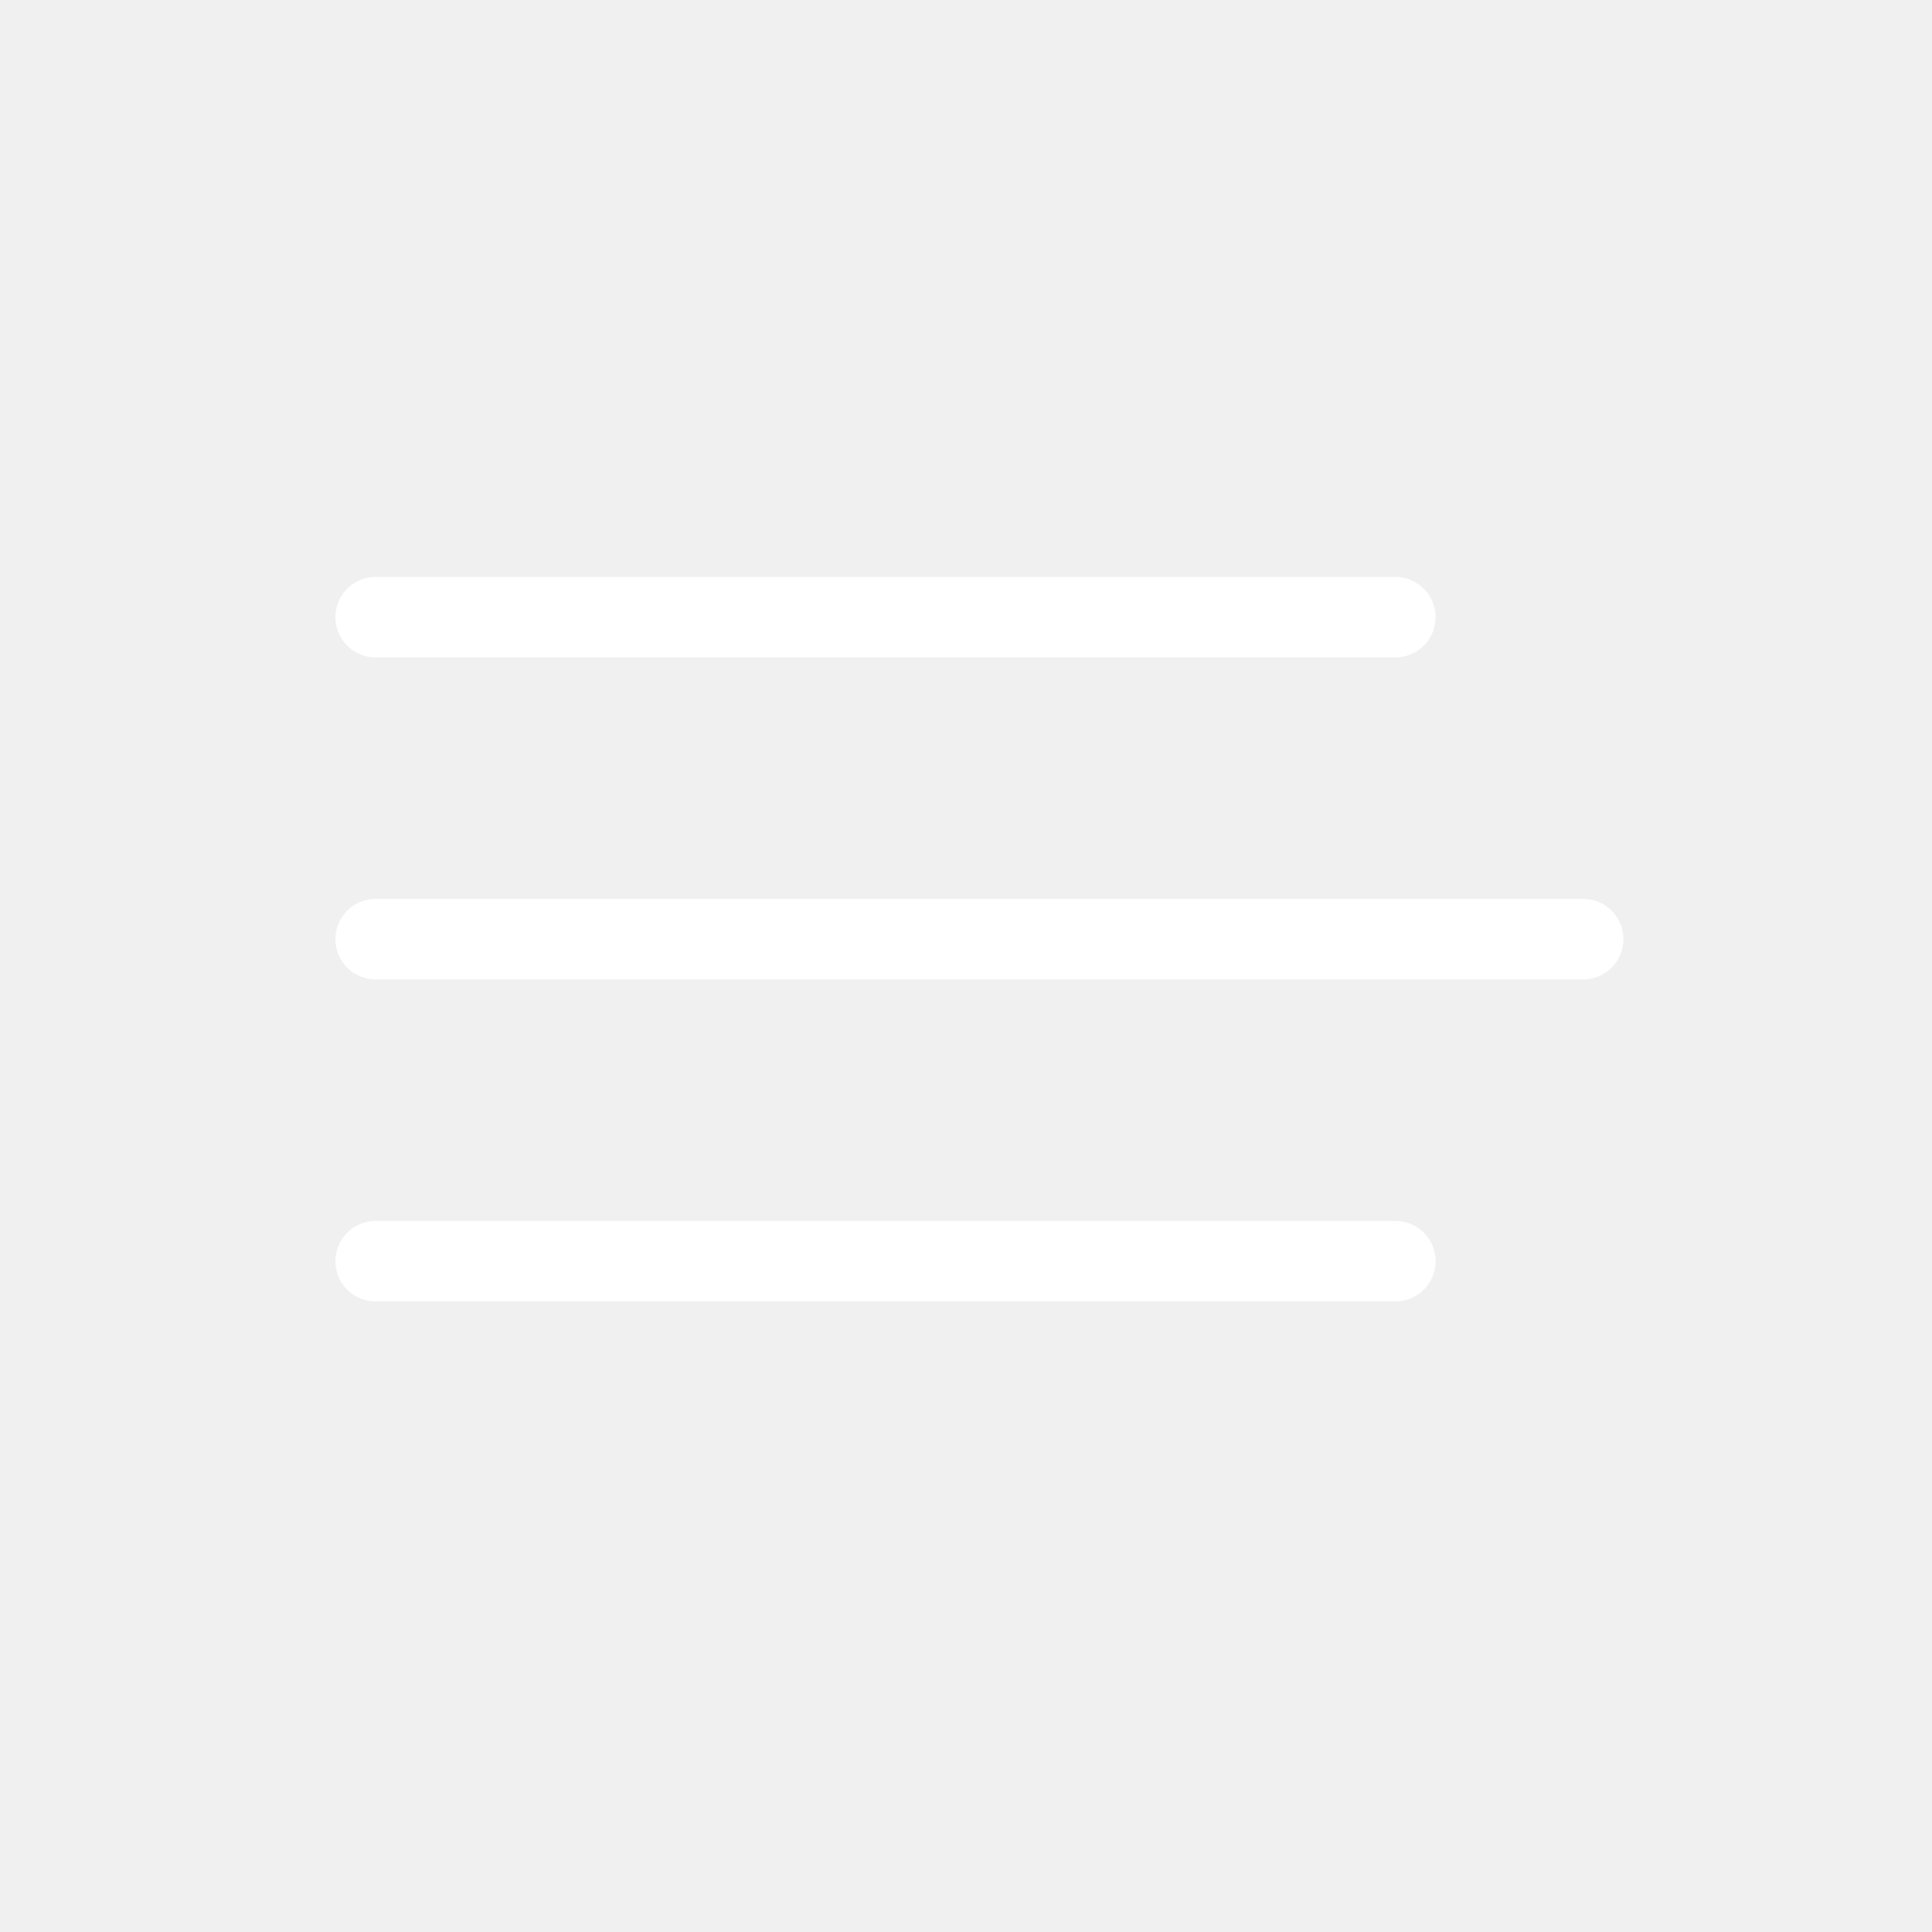
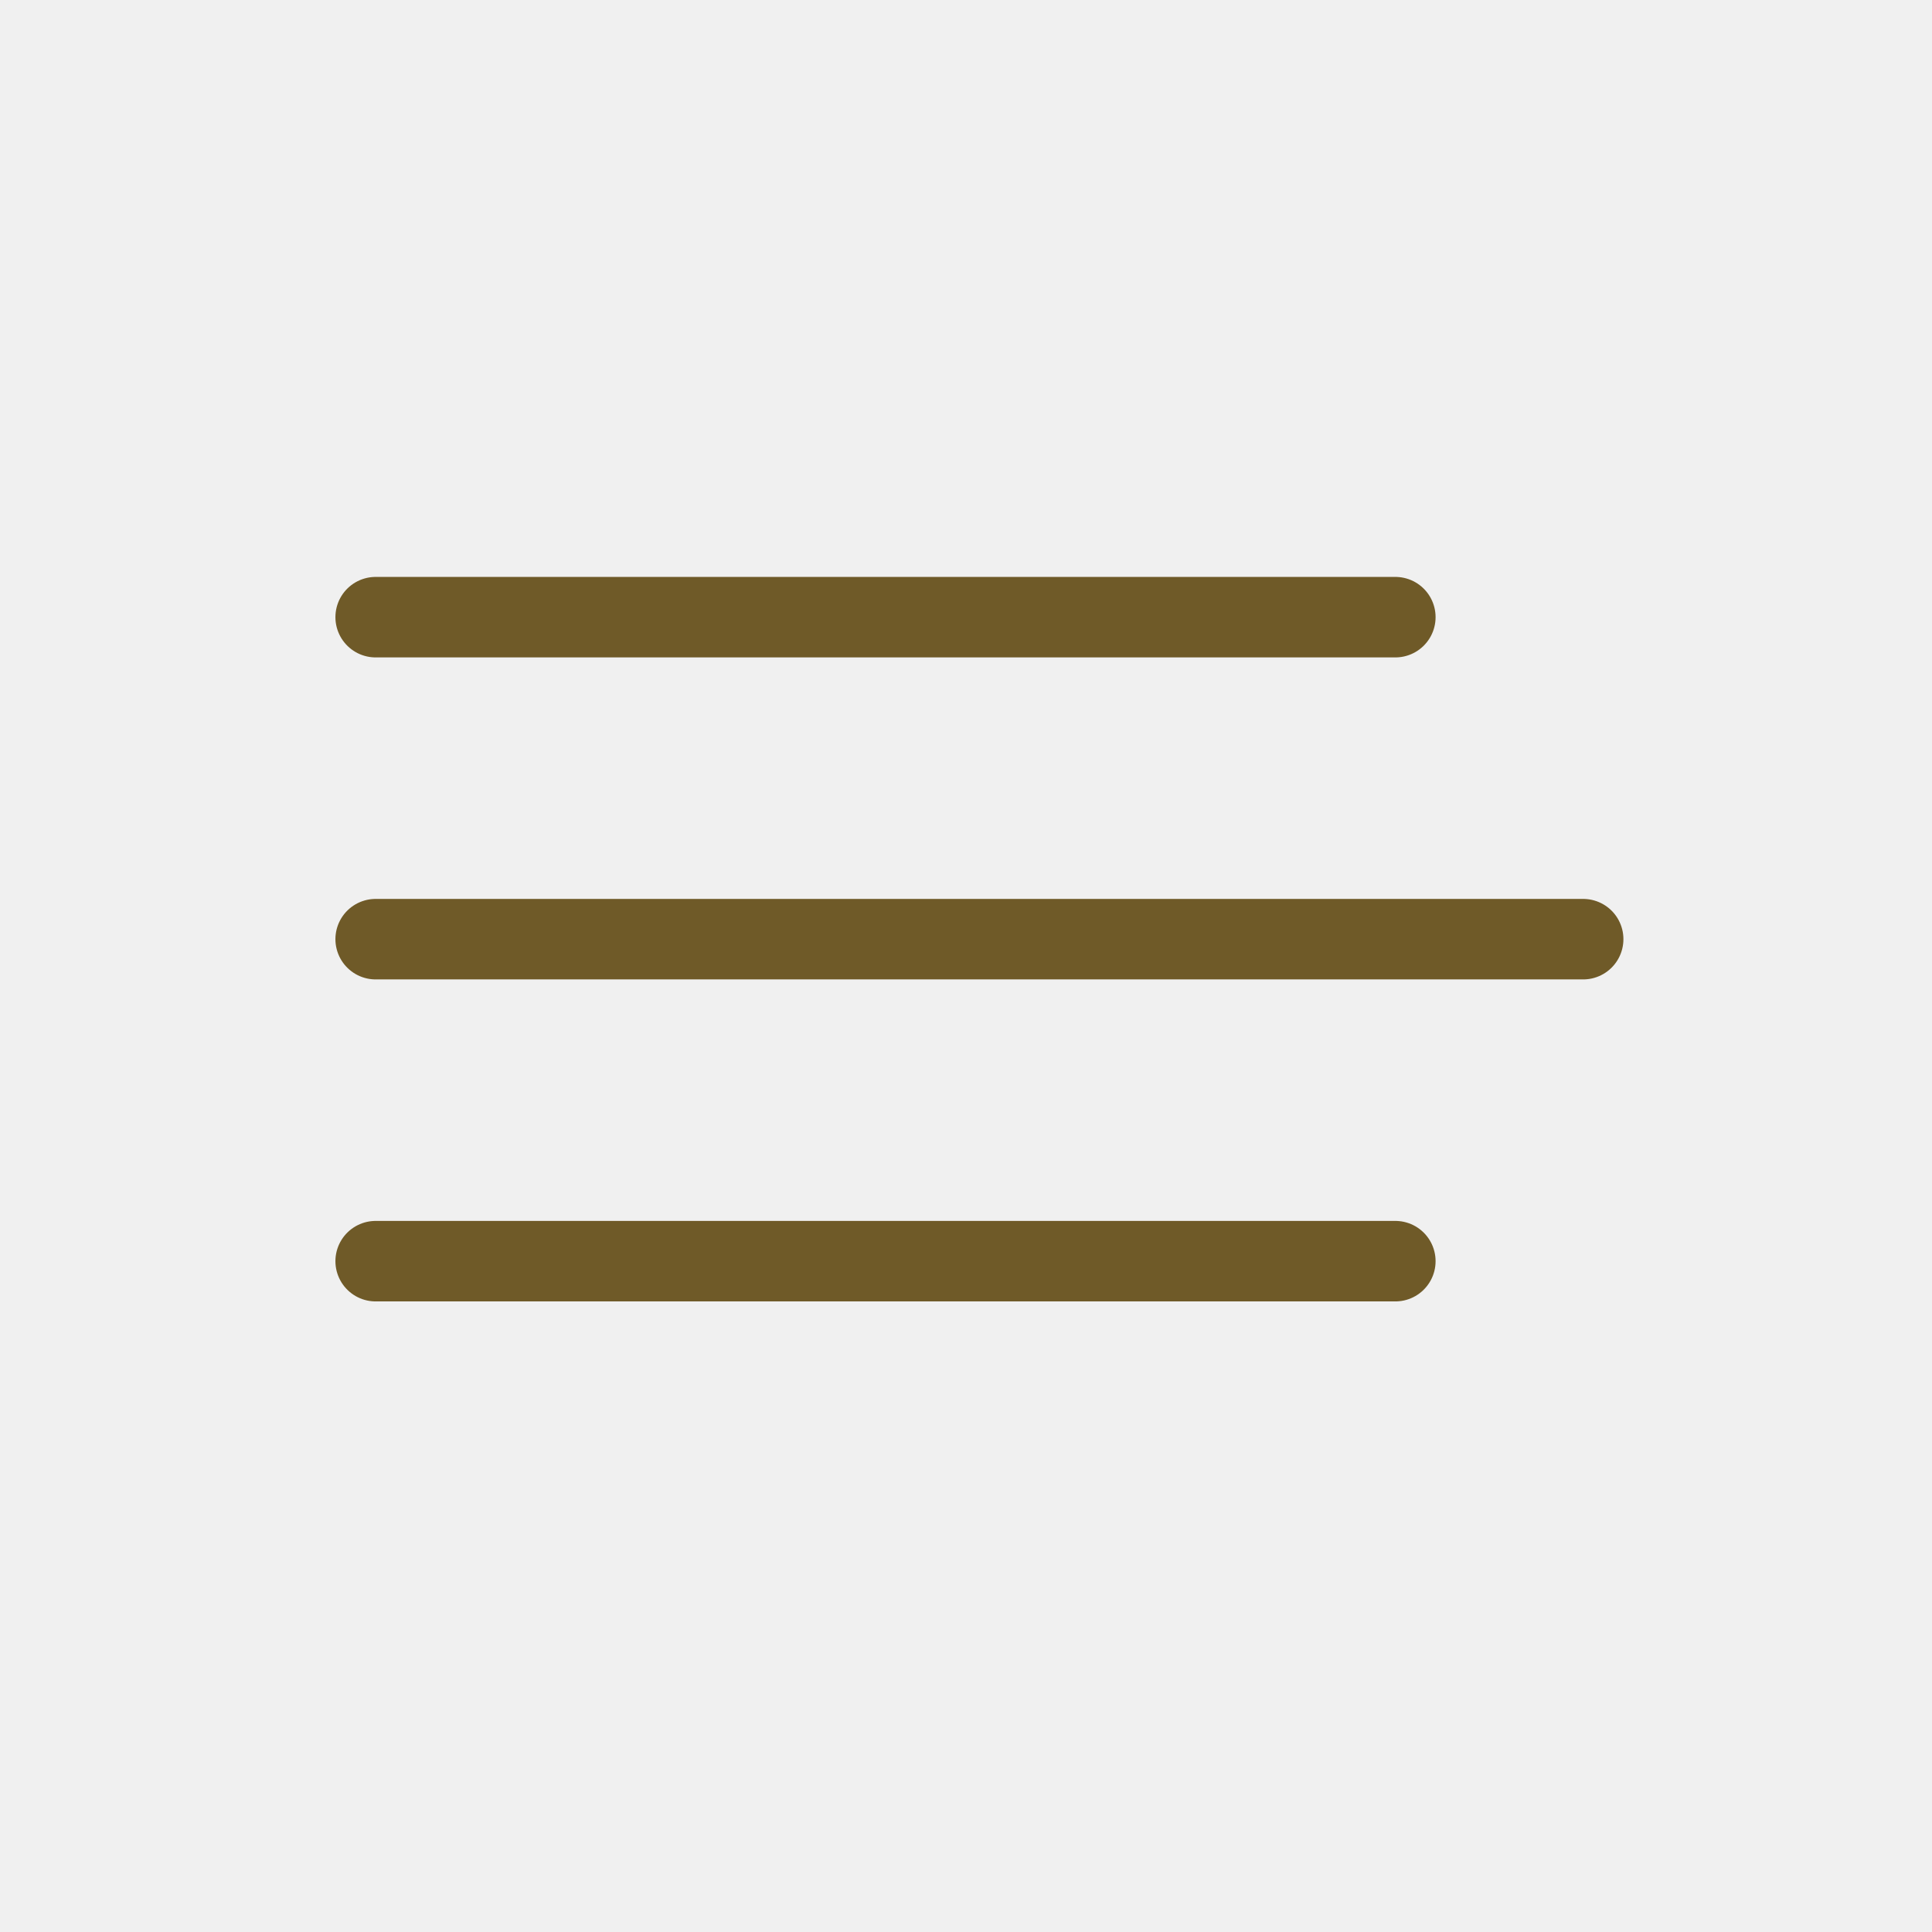
<svg xmlns="http://www.w3.org/2000/svg" width="36" height="36" viewBox="0 0 36 36" fill="none">
-   <path d="M7 11.5H26" stroke="white" stroke-width="1.5" stroke-linecap="round" />
-   <path d="M7 17.5H29.5" stroke="white" stroke-width="1.5" stroke-linecap="round" />
-   <path d="M7 23.5H26" stroke="white" stroke-width="1.5" stroke-linecap="round" />
+   <path d="M7 11.5H26" stroke="#6F5A28" stroke-width="1.5" stroke-linecap="round" />
+   <path d="M7 17.5H29.5" stroke="#6F5A28" stroke-width="1.5" stroke-linecap="round" />
+   <path d="M7 23.5H26" stroke="#6F5A28" stroke-width="1.5" stroke-linecap="round" />
</svg>
